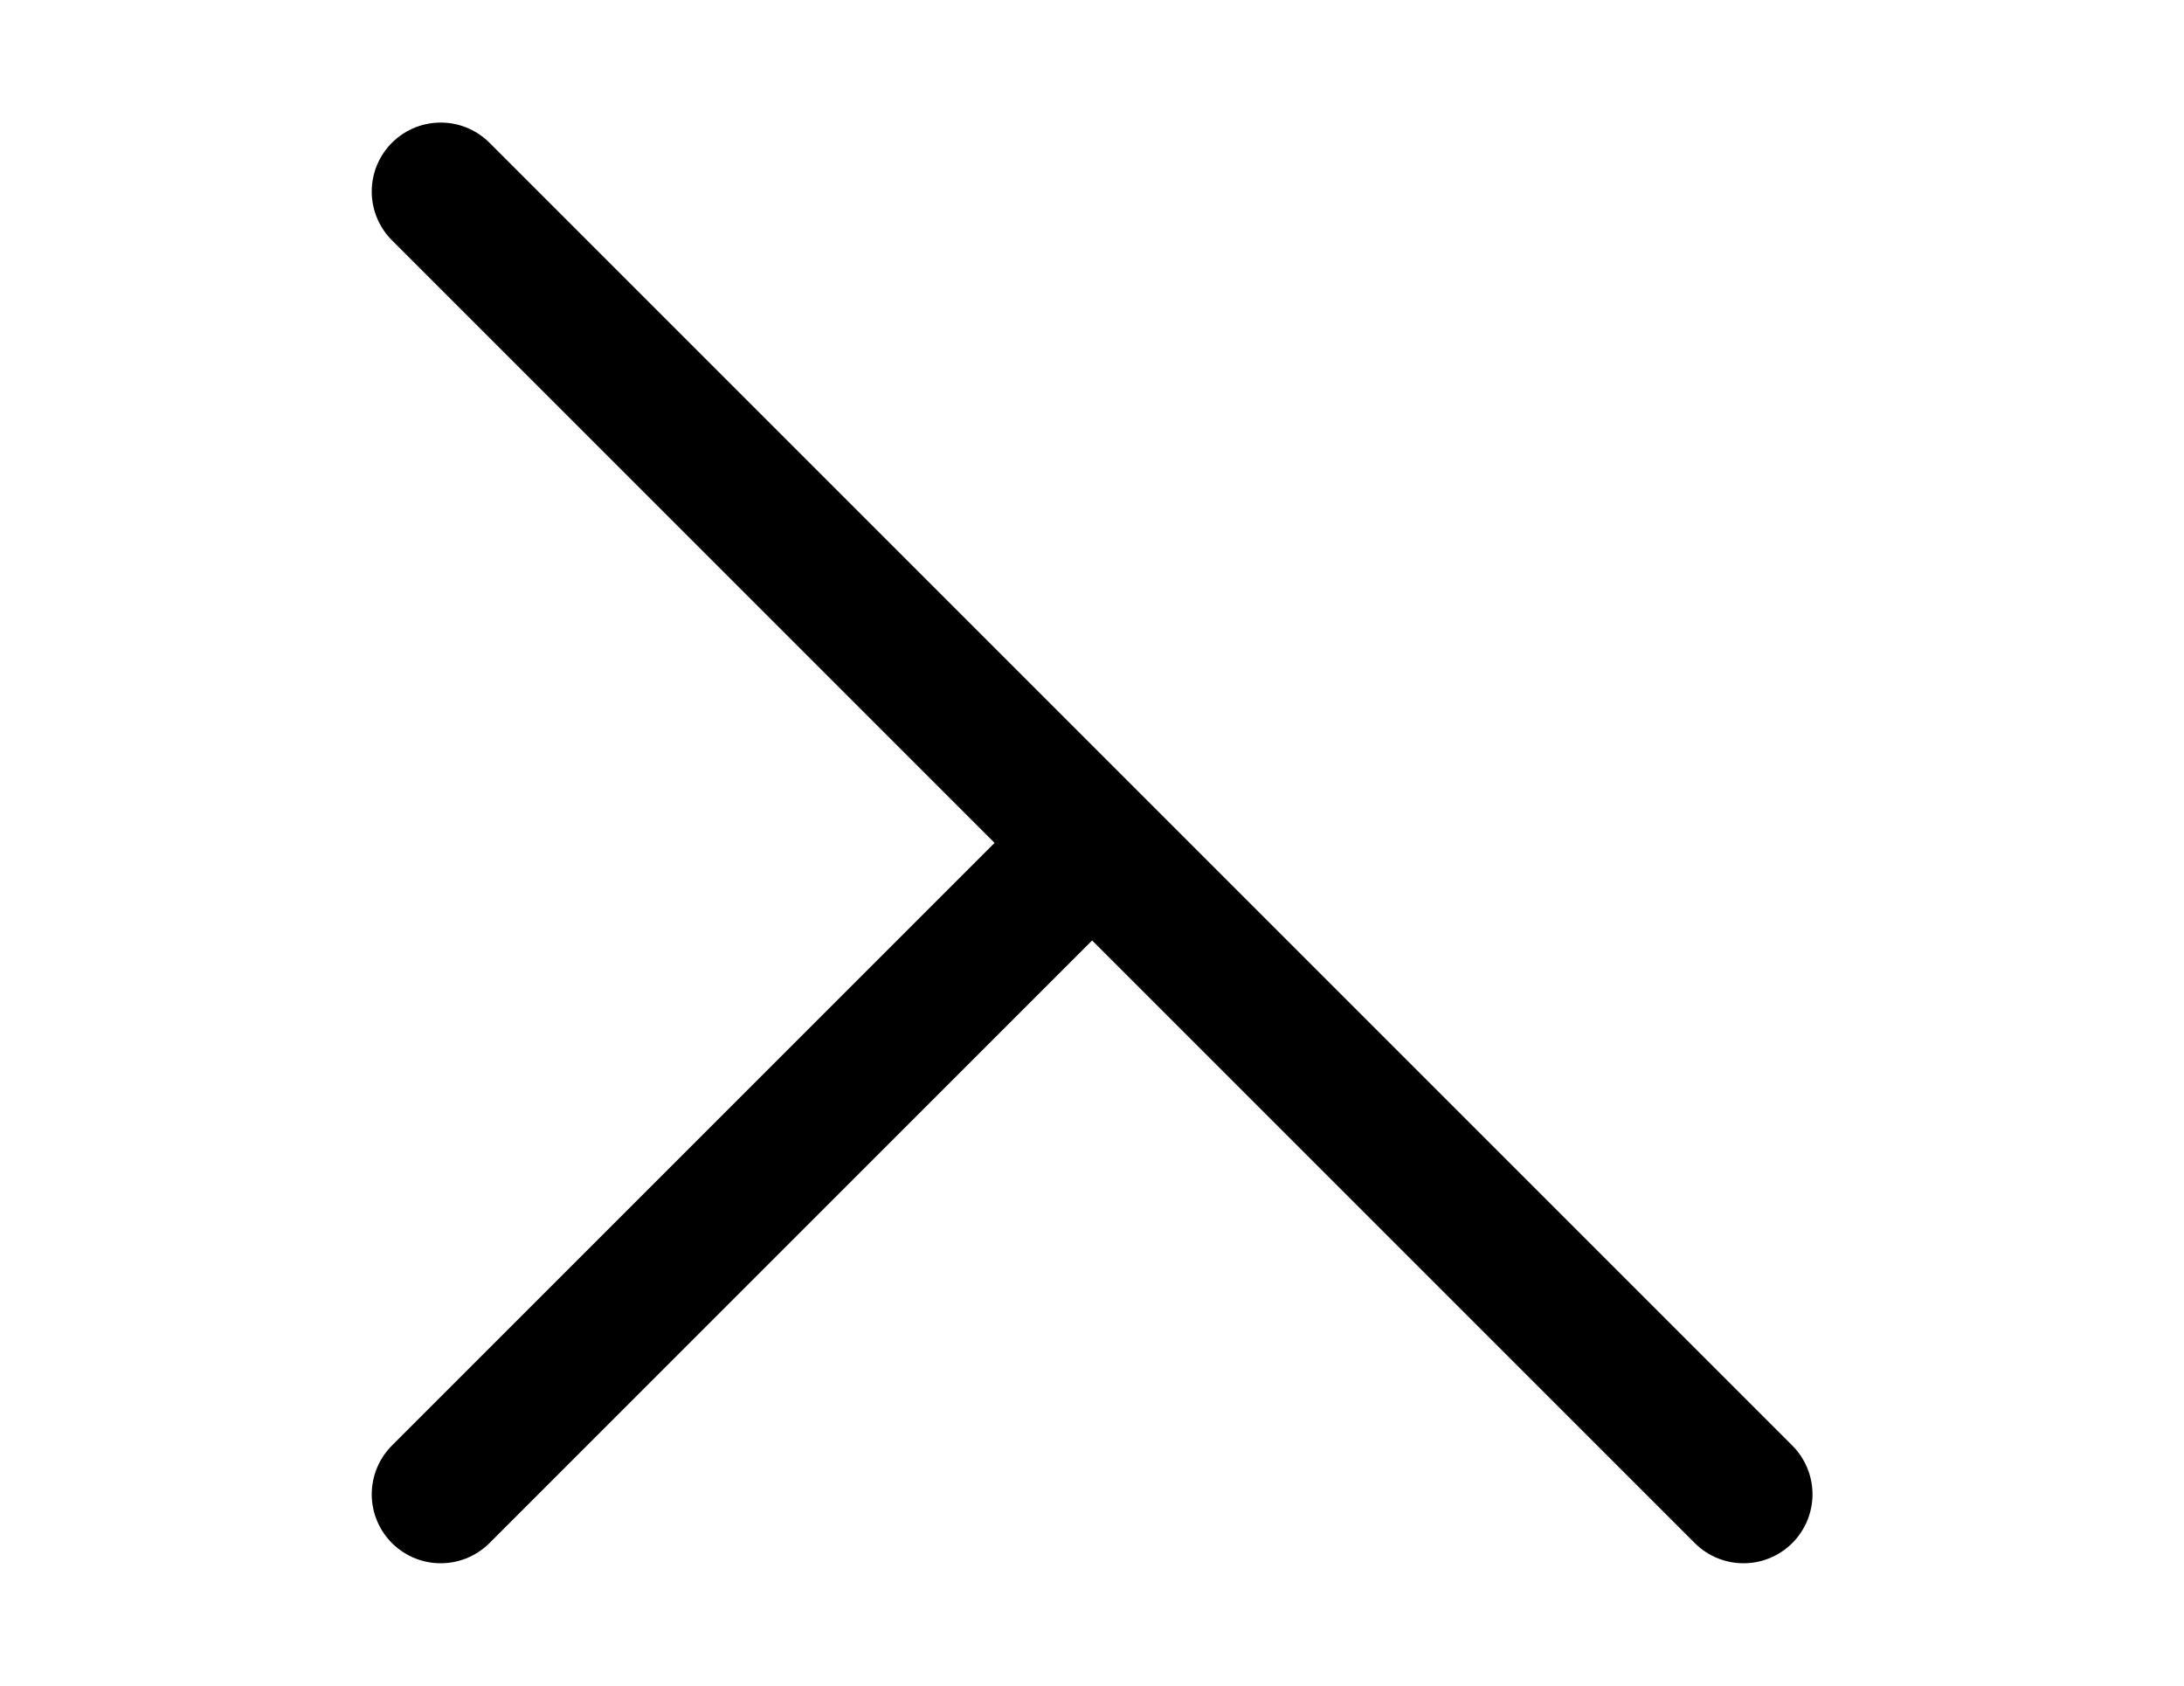
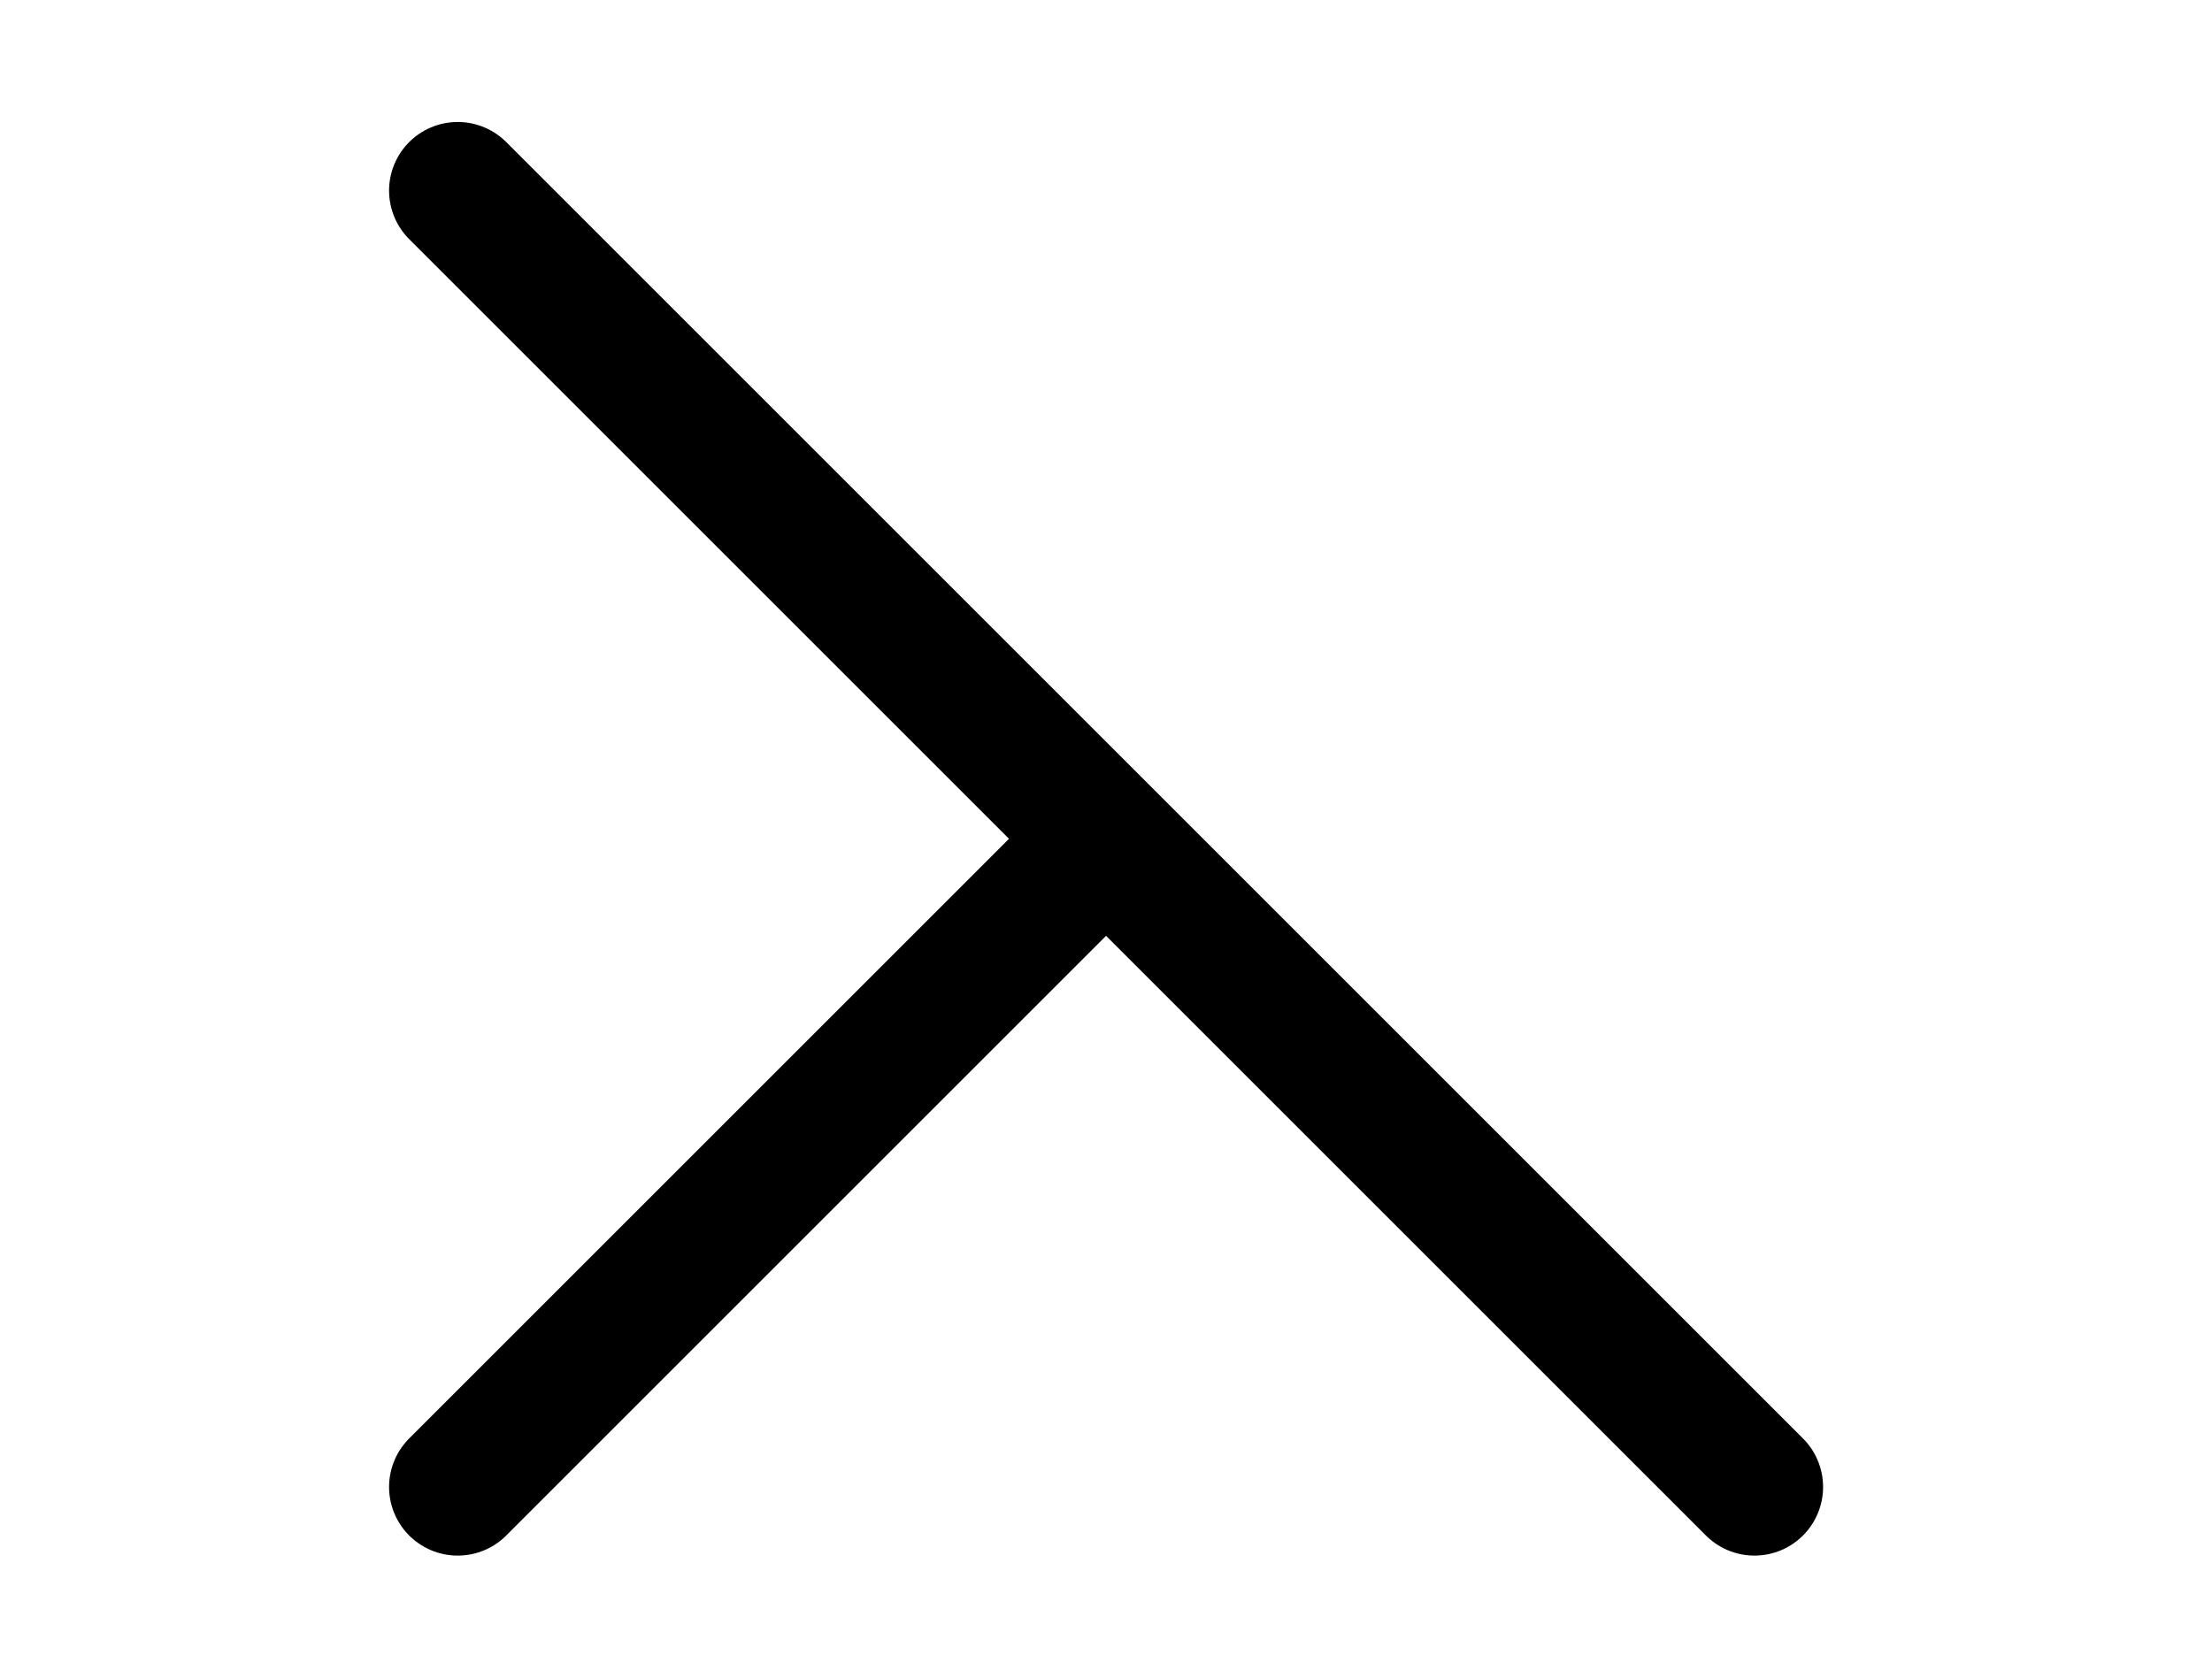
- <svg xmlns="http://www.w3.org/2000/svg" width="28.5" height="22" viewBox="0 0 9.5 7.333" id="svg18165" version="1.1">
+ <svg xmlns="http://www.w3.org/2000/svg" width="0.29E2" height="22" viewBox="0 0 9.667 7.333" id="svg18165" version="1.1">
  <defs id="defs18167" />
-   <g id="layer1" transform="translate(0,-1045.029)">
+   <g id="layer1" transform="translate(0,-1045.029) translate(0.08333333,0.0)">
    <path style="fill:none;fill-rule:evenodd;stroke:#000000;stroke-width:0.6;stroke-linecap:round;stroke-linejoin:miter;stroke-opacity:1;stroke-miterlimit:4;stroke-dasharray:none" d="m 1.917,1045.862 5.667,5.667" id="path4739" />
    <path style="fill:none;fill-rule:evenodd;stroke:#000000;stroke-width:0.6;stroke-linecap:round;stroke-linejoin:miter;stroke-opacity:1;stroke-miterlimit:4;stroke-dasharray:none" d="m 1.917,1051.529 2.667,-2.667" id="path4743" />
  </g>
</svg>
